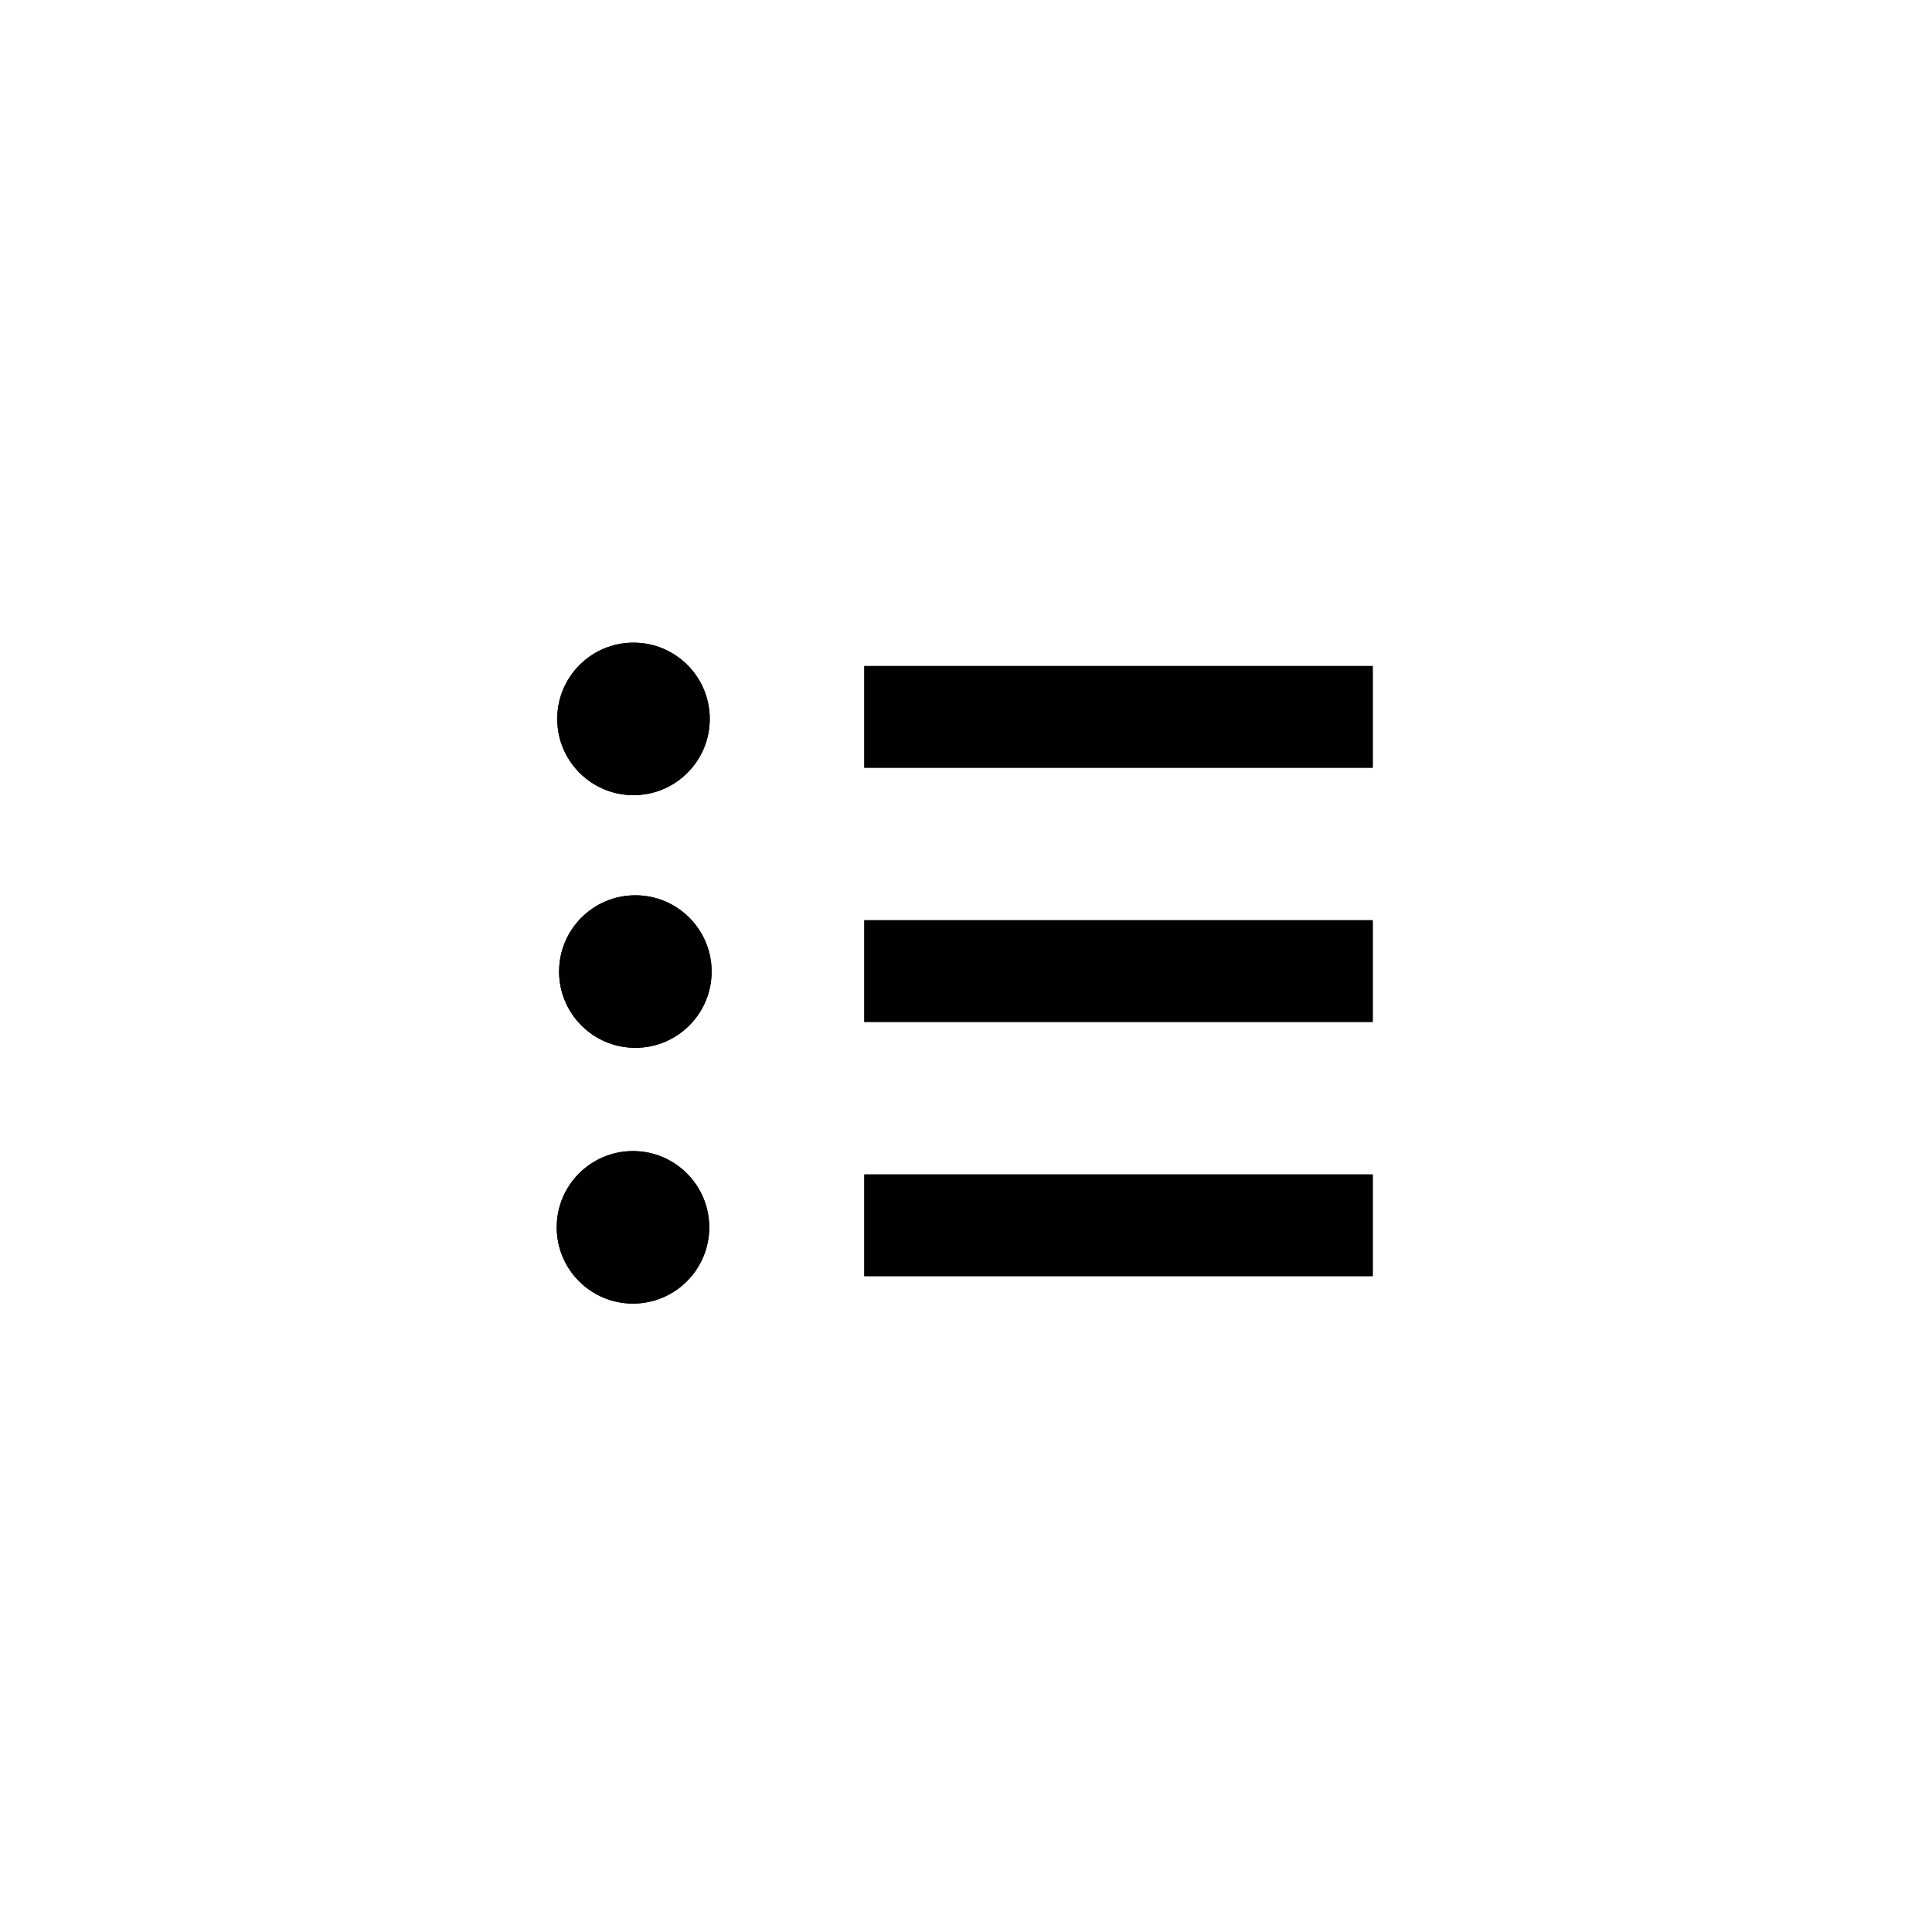
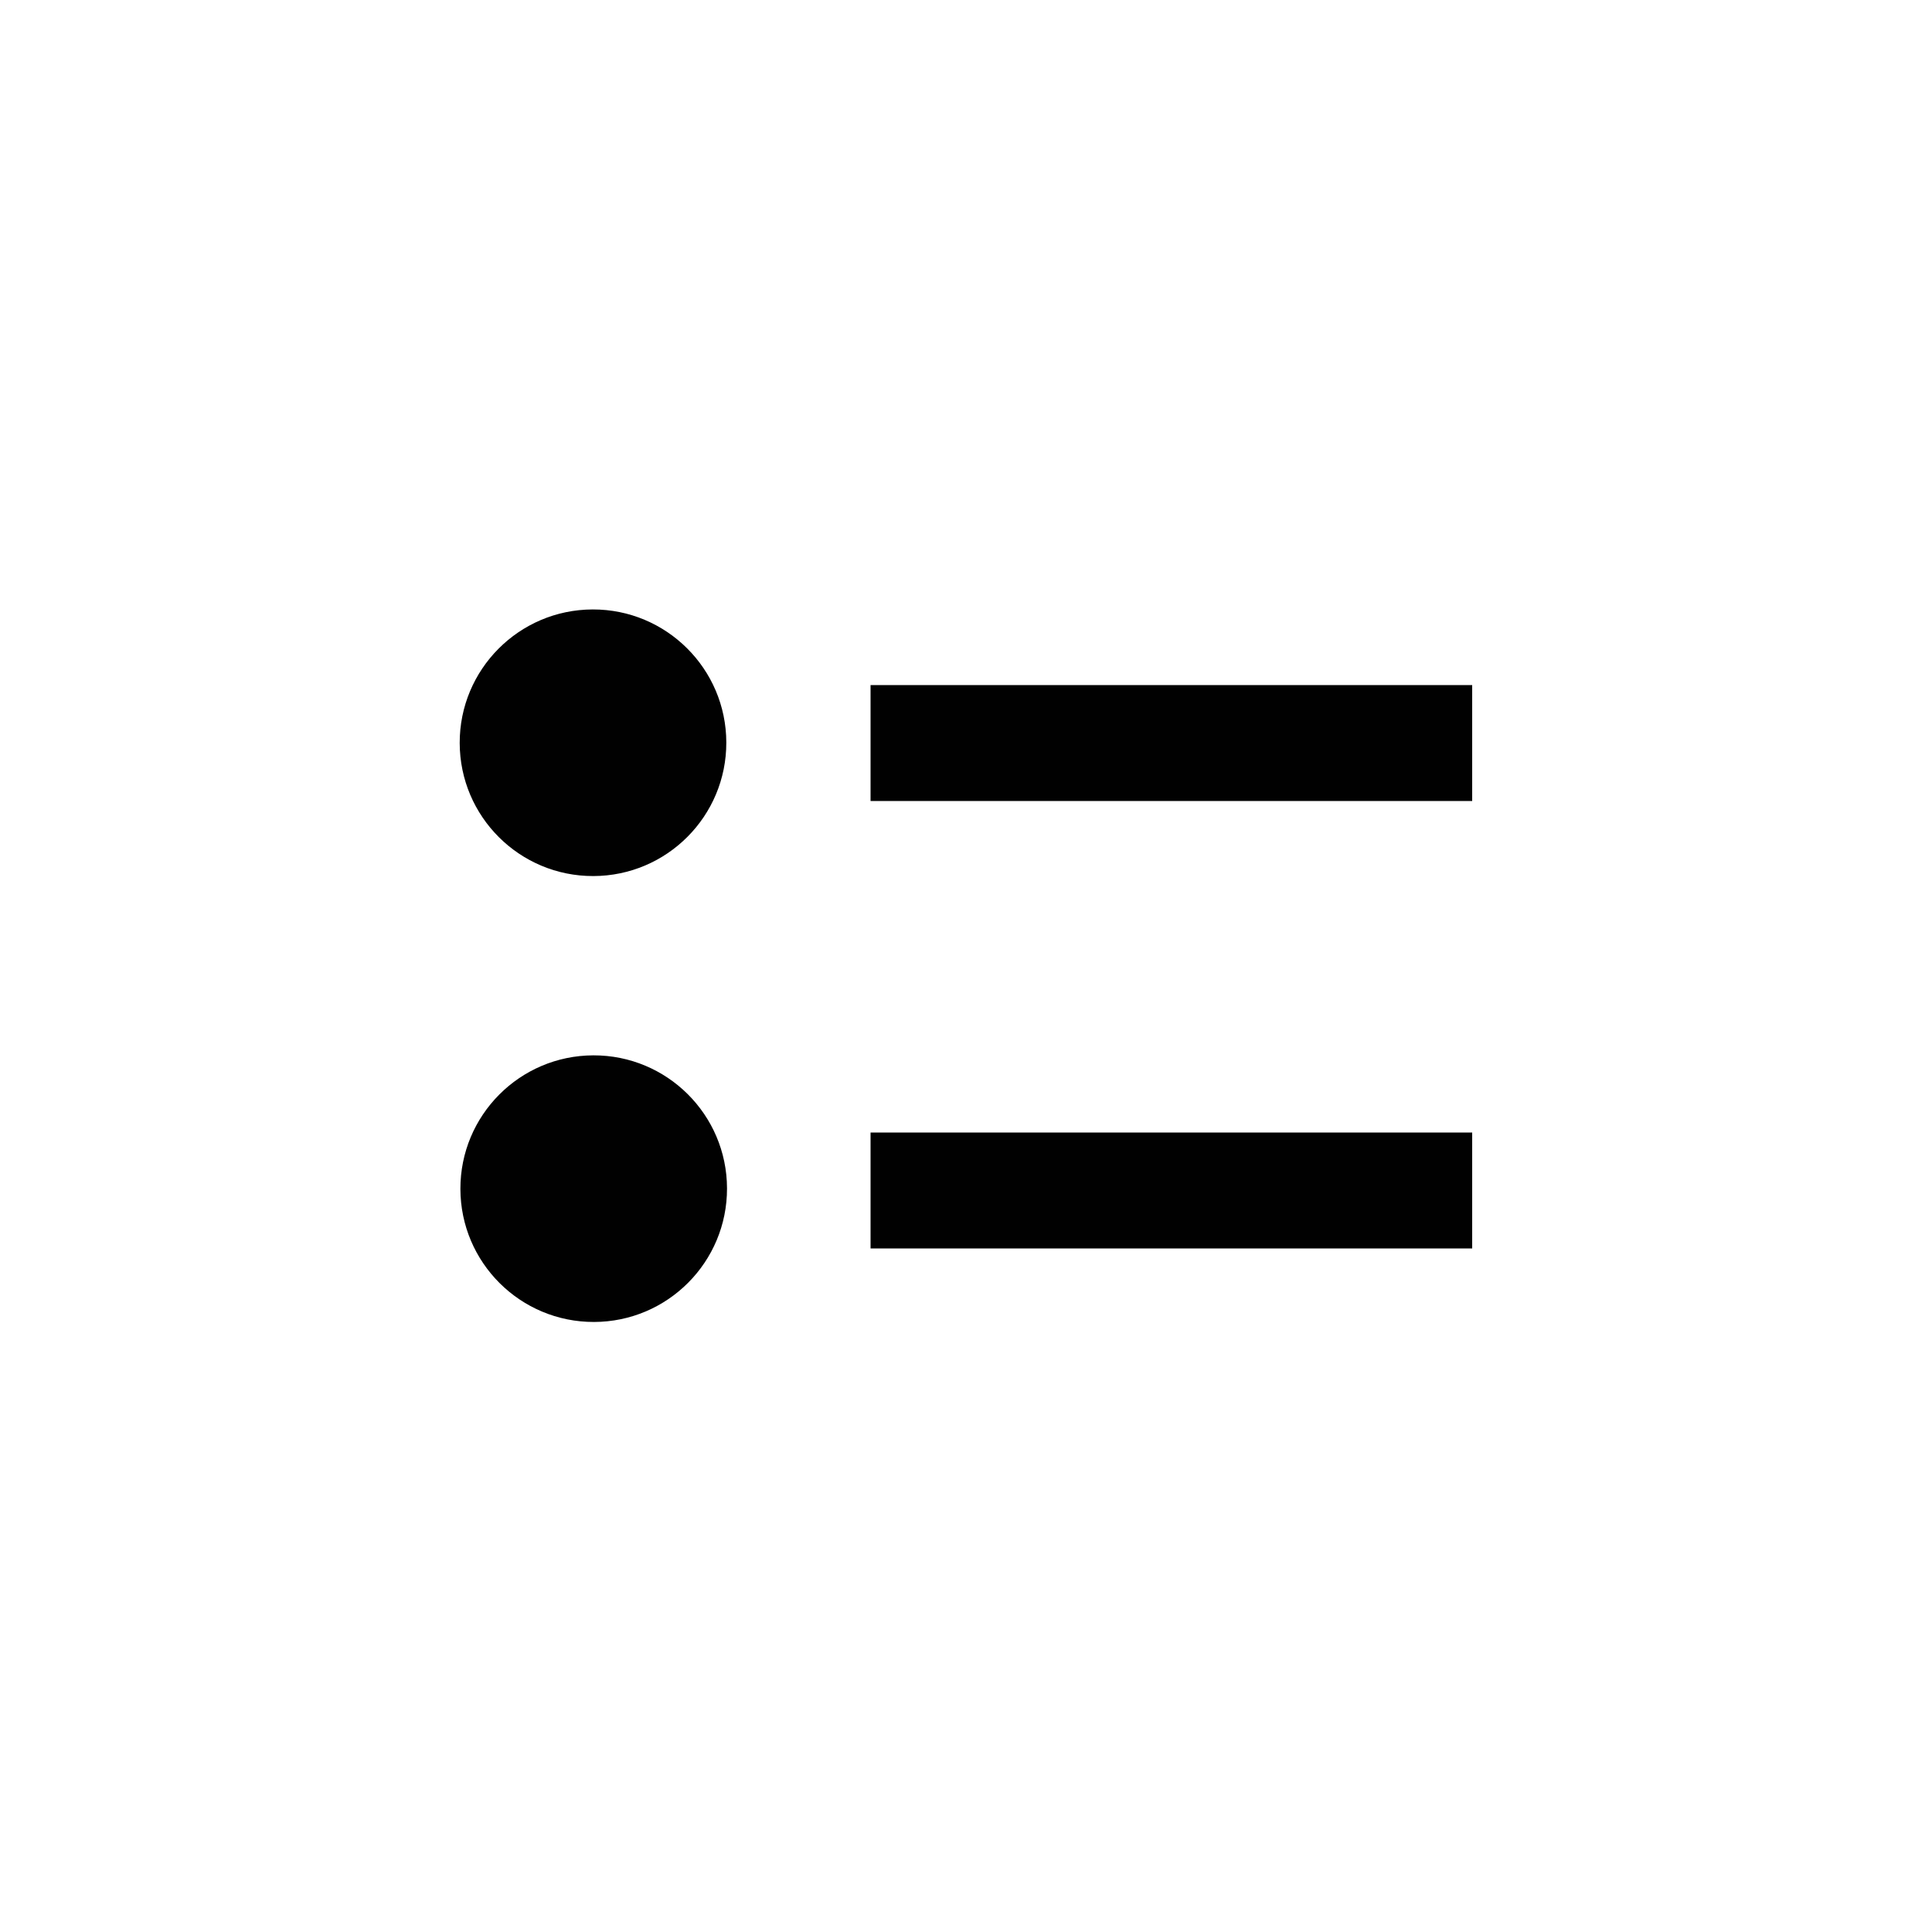
- <svg xmlns="http://www.w3.org/2000/svg" id="Layer_1" data-name="Layer 1" viewBox="0 0 38 38">
+ <svg xmlns="http://www.w3.org/2000/svg" id="Layer_1" data-name="Layer 1" viewBox="0 0 50 50">
  <defs>
    <style>
      .cls-1 {
        fill: none;
      }

      .cls-2 {
        fill: #010101;
      }
    </style>
  </defs>
  <g>
-     <rect class="cls-1" width="38" height="38" />
+     <rect class="cls-1" width="50" height="50" />
    <g>
-       <path class="cls-2" d="M17,20.1v-2l10,0v2Z" />
-       <path class="cls-2" d="M17,15.1v-2l10,0v2Z" />
-       <path class="cls-2" d="M17,25.1v-2l10,0v2Z" />
-       <circle class="cls-2" cx="12.49" cy="14.11" r="1.5" transform="matrix(1, 0, 0, 1, -0.03, 0.03)" />
-       <circle class="cls-2" cx="12.5" cy="19.11" r="1.5" transform="translate(-0.05 0.03) rotate(-0.14)" />
-       <circle class="cls-2" cx="12.51" cy="24.11" r="1.5" transform="matrix(1, 0, 0, 1, -0.06, 0.03)" />
-       <path class="cls-2" d="M17,20.1v-2l10,0v2Z" />
-       <path class="cls-2" d="M17,15.1v-2l10,0v2Z" />
-       <path class="cls-2" d="M17,25.1v-2l10,0v2Z" />
-       <circle class="cls-2" cx="12.49" cy="14.11" r="1.5" transform="matrix(1, 0, 0, 1, -0.03, 0.03)" />
-       <circle class="cls-2" cx="12.5" cy="19.11" r="1.5" transform="translate(-0.05 0.03) rotate(-0.14)" />
-       <circle class="cls-2" cx="12.51" cy="24.11" r="1.5" transform="matrix(1, 0, 0, 1, -0.06, 0.03)" />
+       <circle class="cls-2" cx="15.35" cy="19.22" r="3.45" transform="translate(-0.05 0.04) rotate(-0.14)" />
+       <circle class="cls-2" cx="15.37" cy="30.76" r="3.45" transform="translate(-0.08 0.04) rotate(-0.14)" />
+       <path class="cls-2" d="M22.53,20.73v-3l15.57,0v3Z" />
+       <path class="cls-2" d="M22.53,32.31v-3l15.57,0v3Z" />
    </g>
  </g>
</svg>
